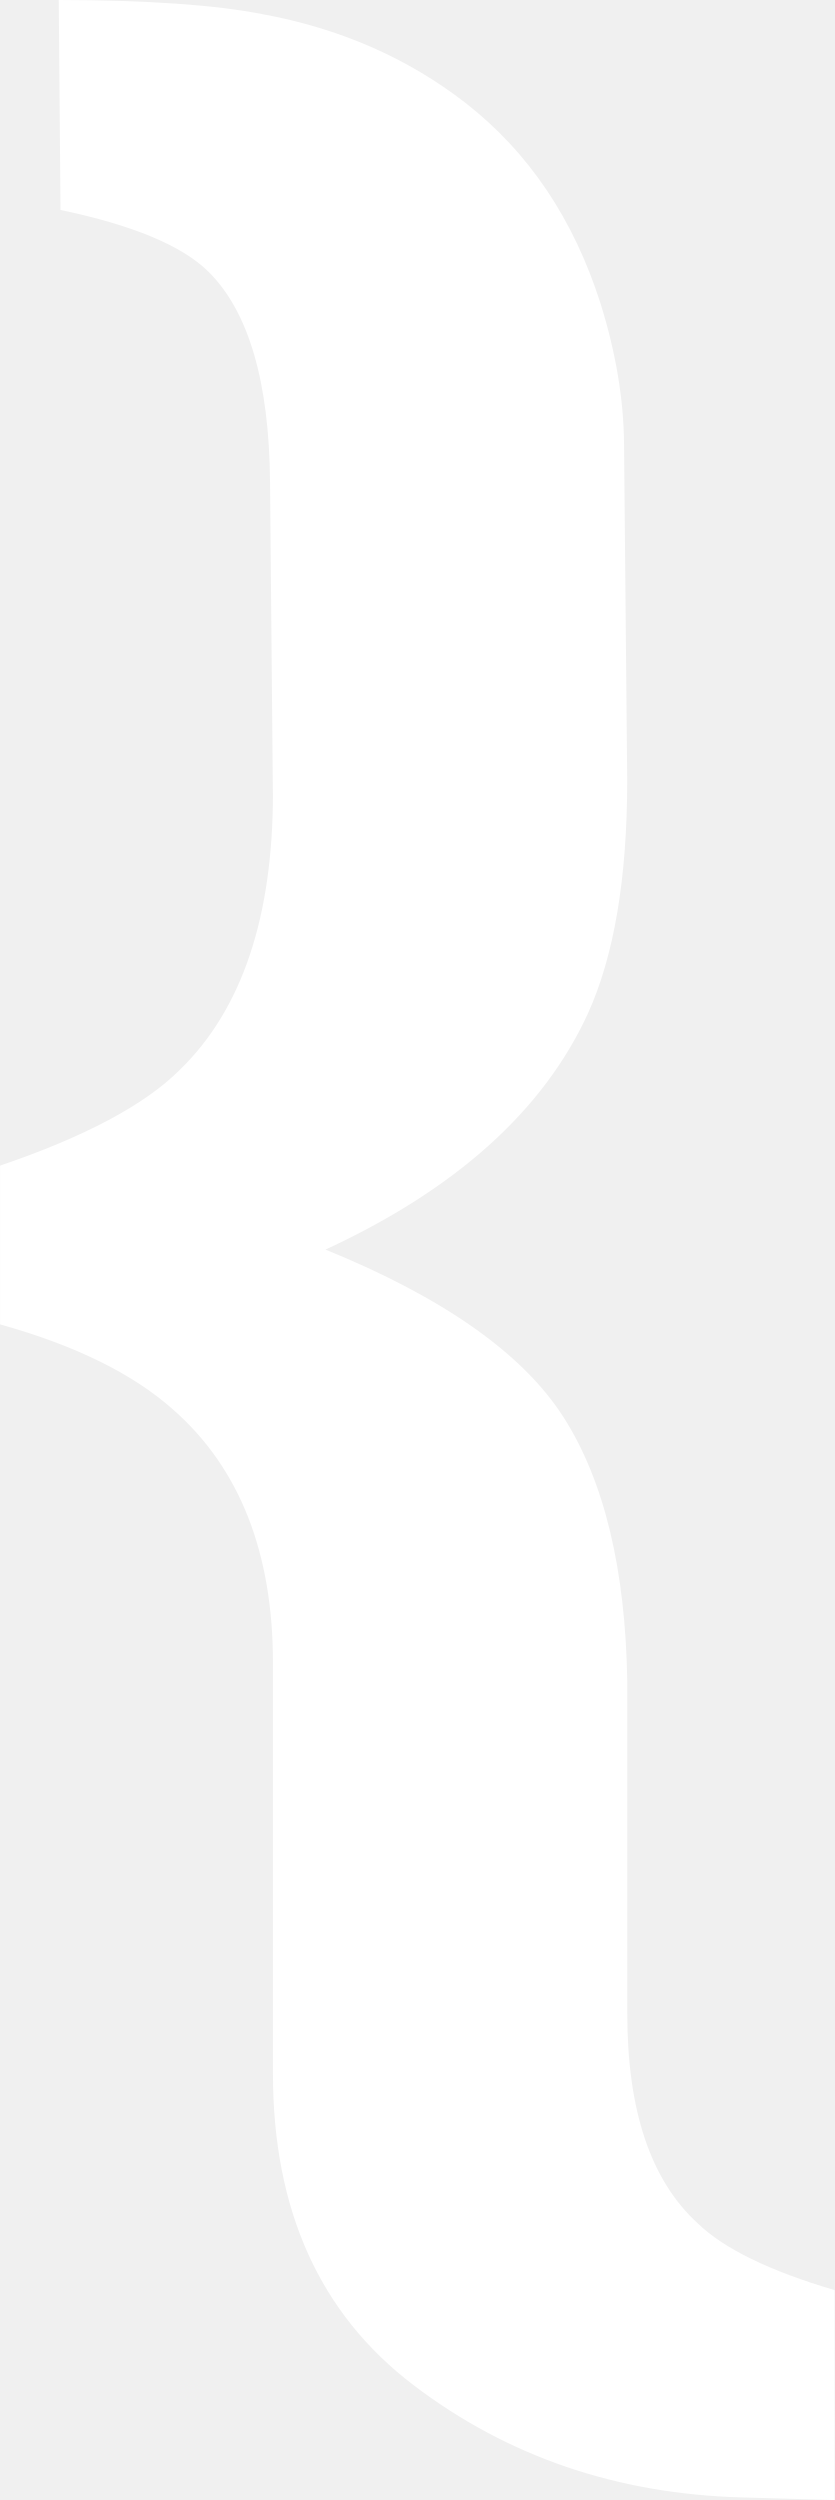
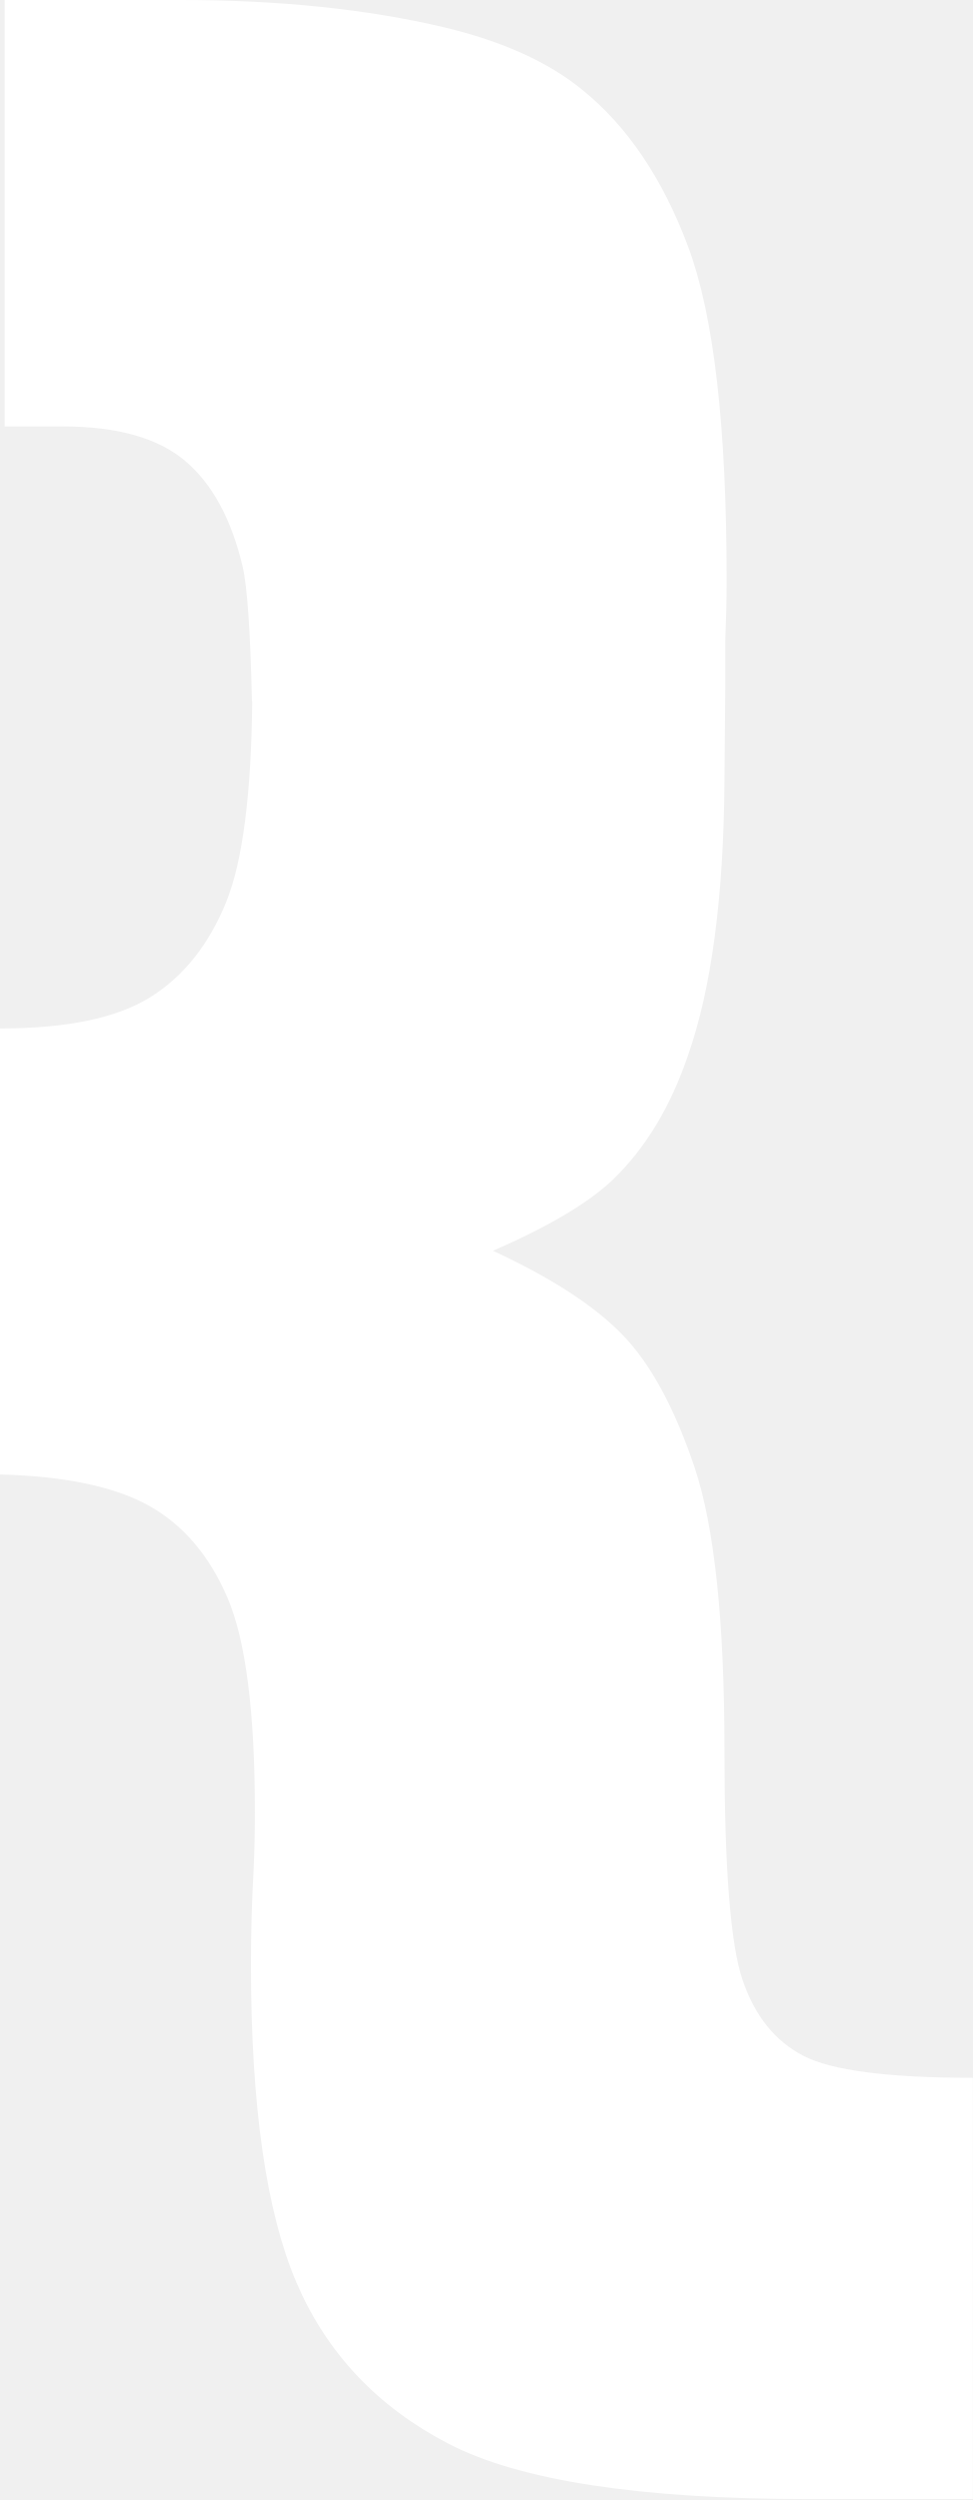
- <svg xmlns="http://www.w3.org/2000/svg" id="a" data-name="Layer 1" viewBox="0 0 100.28 300.42">
+ <svg xmlns="http://www.w3.org/2000/svg" id="a" data-name="Layer 1" viewBox="0 0 116.49 299.33">
  <defs>
    <style>
      .b {
        fill: #fff;
        stroke-width: 0px;
      }
    </style>
  </defs>
-   <path class="b" d="M32.8,95.29c0,14.93-3.73,26.02-11.19,33.27-4.21,4.21-11.41,8.04-21.6,11.51v19.08c9.04,2.52,15.97,5.94,20.81,10.25,7.99,7.04,11.98,17.19,11.98,30.43v49.35c0,16.4,5.63,28.88,16.91,37.45,11.27,8.57,24.41,13.06,39.41,13.48l11.17.32v-25.23c-7.83-2.31-13.32-4.99-16.45-8.03-5.64-5.15-8.46-13.54-8.46-25.2v-39.84c-.21-13.54-2.76-24.14-7.65-31.81-4.89-7.66-14.43-14.38-28.62-20.16,15.66-7.24,26.17-16.69,31.53-28.35,3.15-6.93,4.73-16.27,4.73-28.03l-.38-40.41c-.04-5.36-.98-10.98-2.81-16.85-3.23-10.17-8.64-18.22-16.24-24.15-6.97-5.41-15.12-8.97-24.47-10.68C25.79.58,17.66.02,7.06,0l.21,25.23c8.69,1.82,14.61,4.29,17.77,7.41,4.84,4.79,7.31,13.22,7.41,25.29l.34,37.35Z" />
+   <path class="b" d="M86.84,81.92v-5.29c.1-2.39.16-4.77.16-7.16,0-18.38-1.53-31.67-4.59-39.87-3.06-8.2-7.29-14.48-12.69-18.84-4.05-3.32-9.55-5.81-16.51-7.48C43.96,1.09,33.42,0,21.58,0H.56v51.08h6.97c6.51,0,11.39,1.38,14.64,4.13,3.25,2.75,5.55,6.98,6.89,12.69.55,2.33.92,7.7,1.11,16.1h.03c-.11,11.16-1.15,19.16-3.1,24-2.08,5.14-5.12,8.96-9.11,11.45-4,2.49-9.99,3.74-17.99,3.74v53.42c7.79.21,13.73,1.46,17.83,3.74,4.1,2.29,7.24,5.97,9.42,11.06,2.18,5.09,3.27,13.65,3.27,25.7,0,2.39-.05,4.73-.16,7.01-.21,3.74-.31,7.48-.31,11.21,0,16.92,1.82,29.61,5.45,38.08,3.63,8.46,9.71,14.9,18.22,19.31,8.51,4.41,22.89,6.62,43.14,6.62h19.62v-50.46c-10.18,0-16.95-.88-20.32-2.65-3.38-1.77-5.79-4.78-7.24-9.03-1.46-4.26-2.18-13.39-2.18-27.41,0-15.57-1.19-26.92-3.58-34.03-2.39-7.11-5.27-12.41-8.64-15.89-3.38-3.48-8.54-6.83-15.5-10.05,6.68-2.91,11.48-5.76,14.41-8.57,3.86-3.74,6.84-8.67,8.93-14.8,2.82-7.99,4.28-18.97,4.38-32.94l.1-11.6Z" />
</svg>
